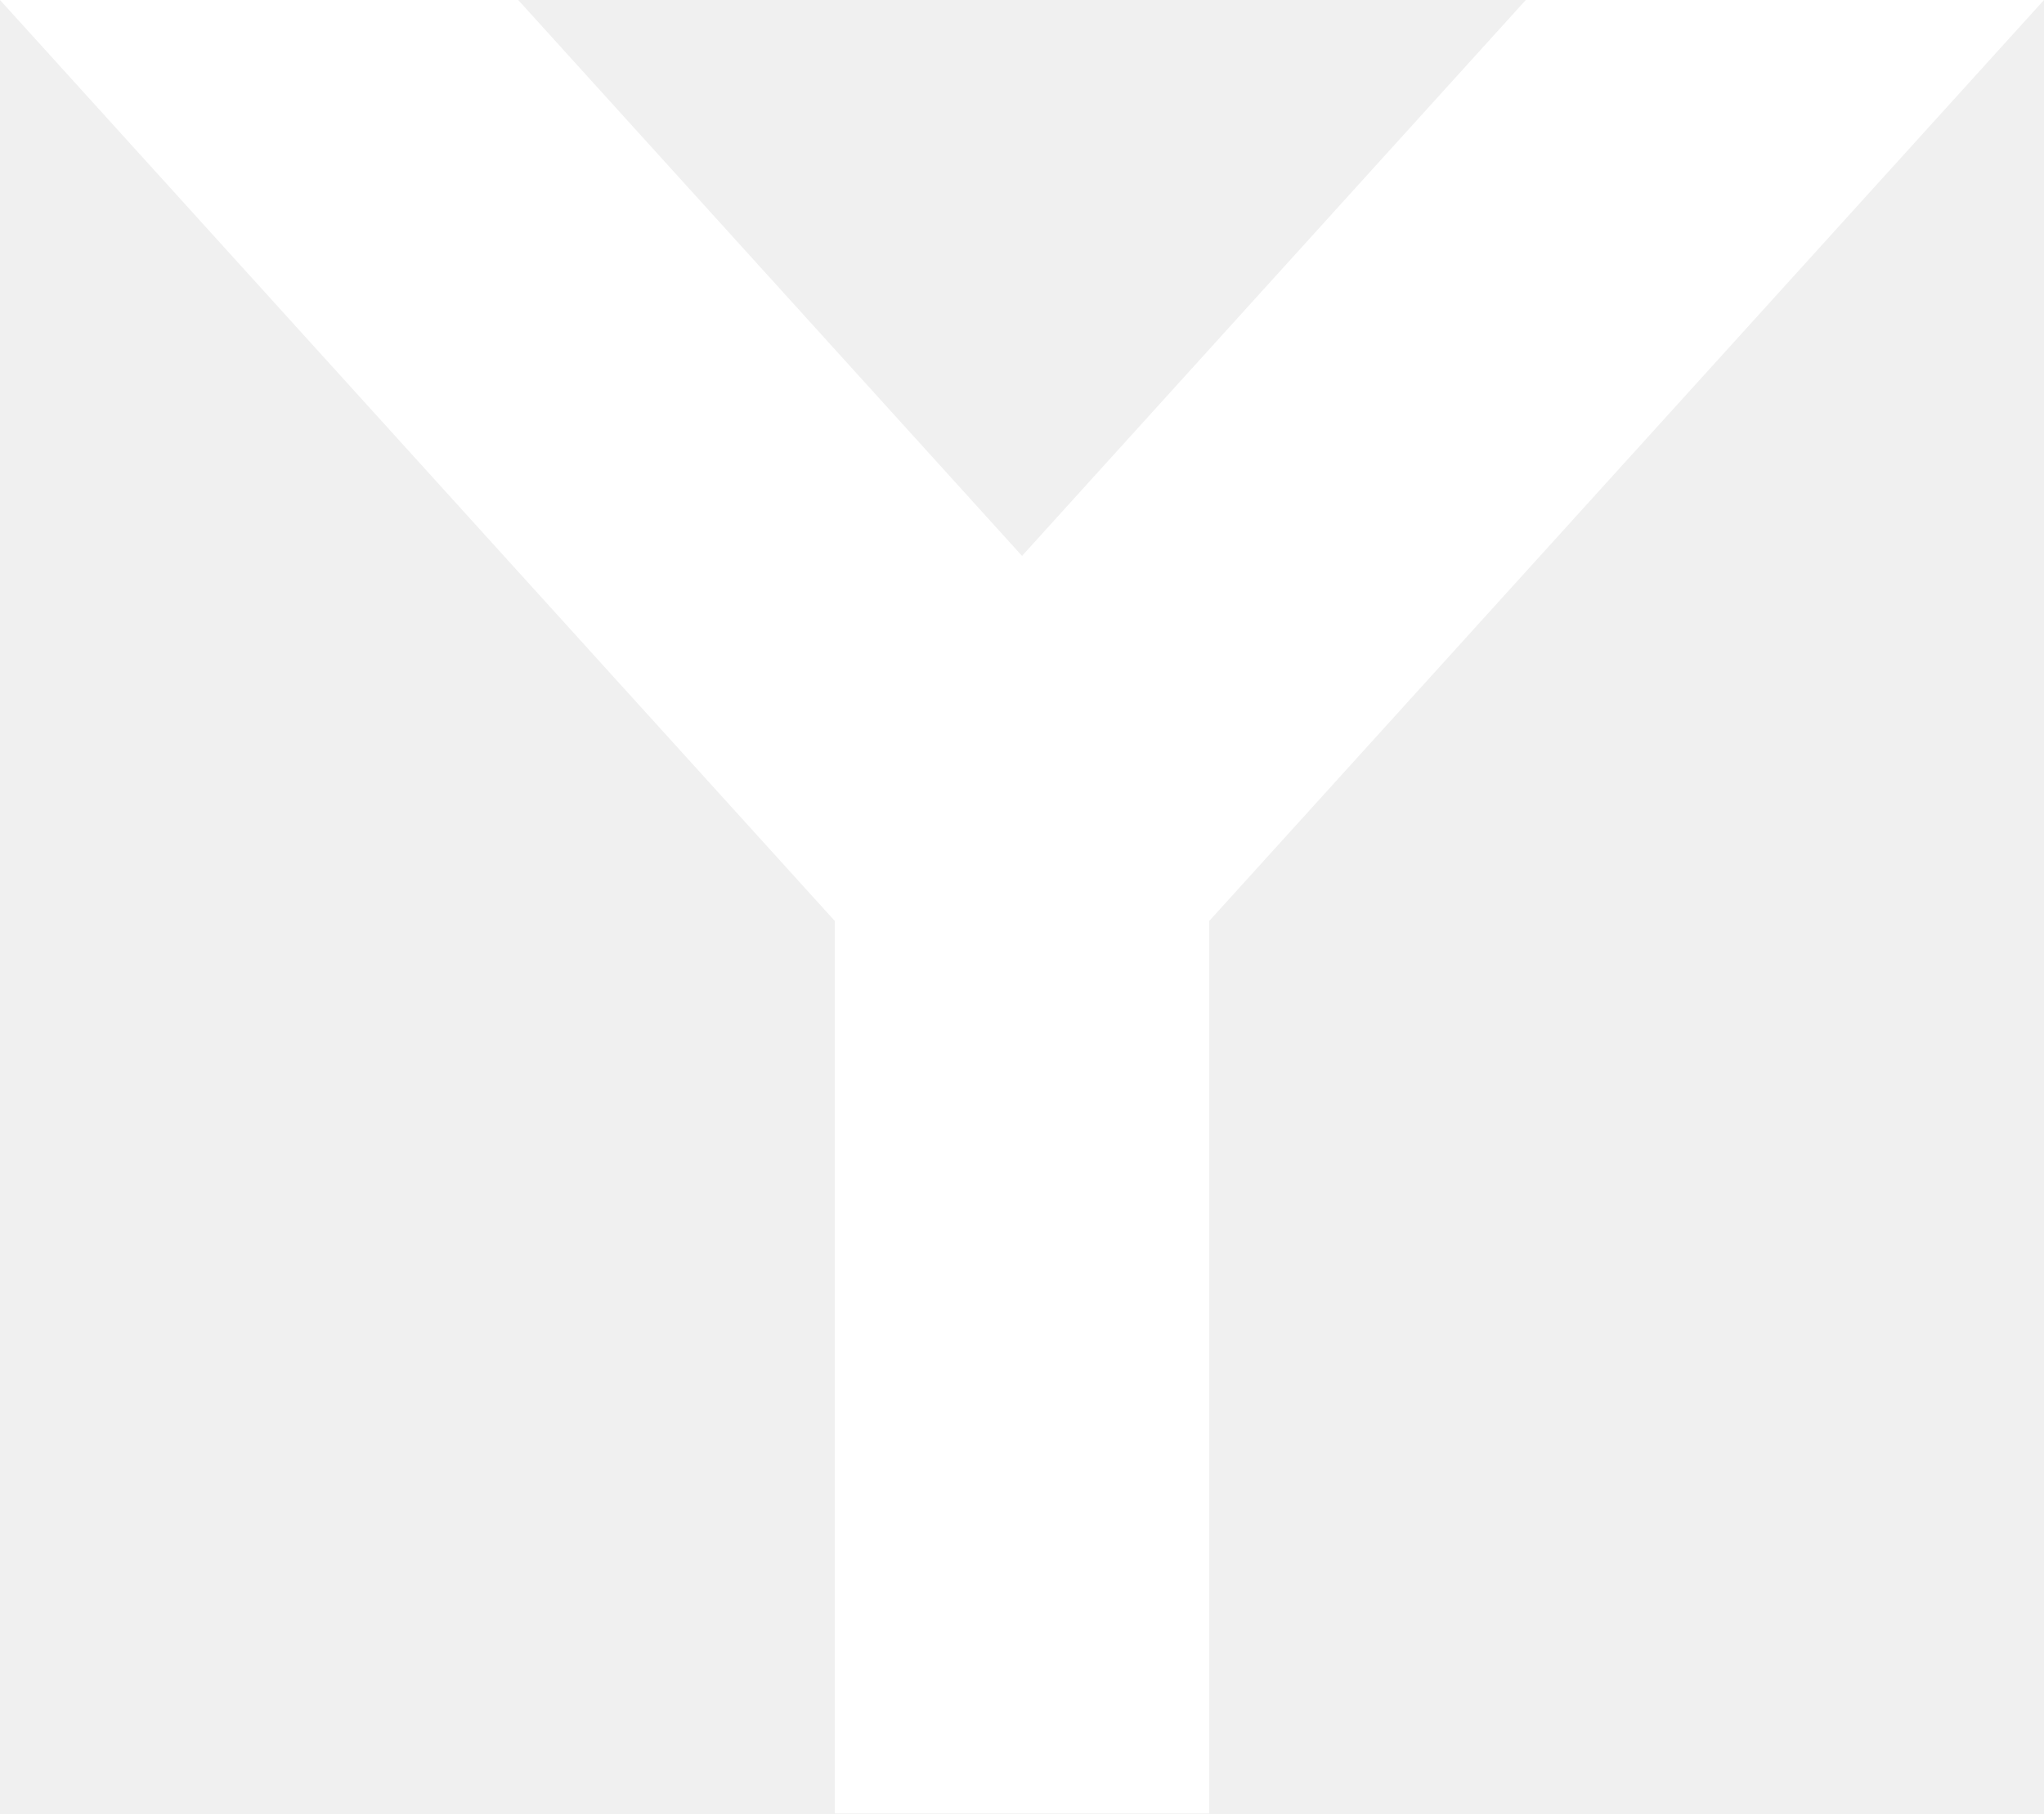
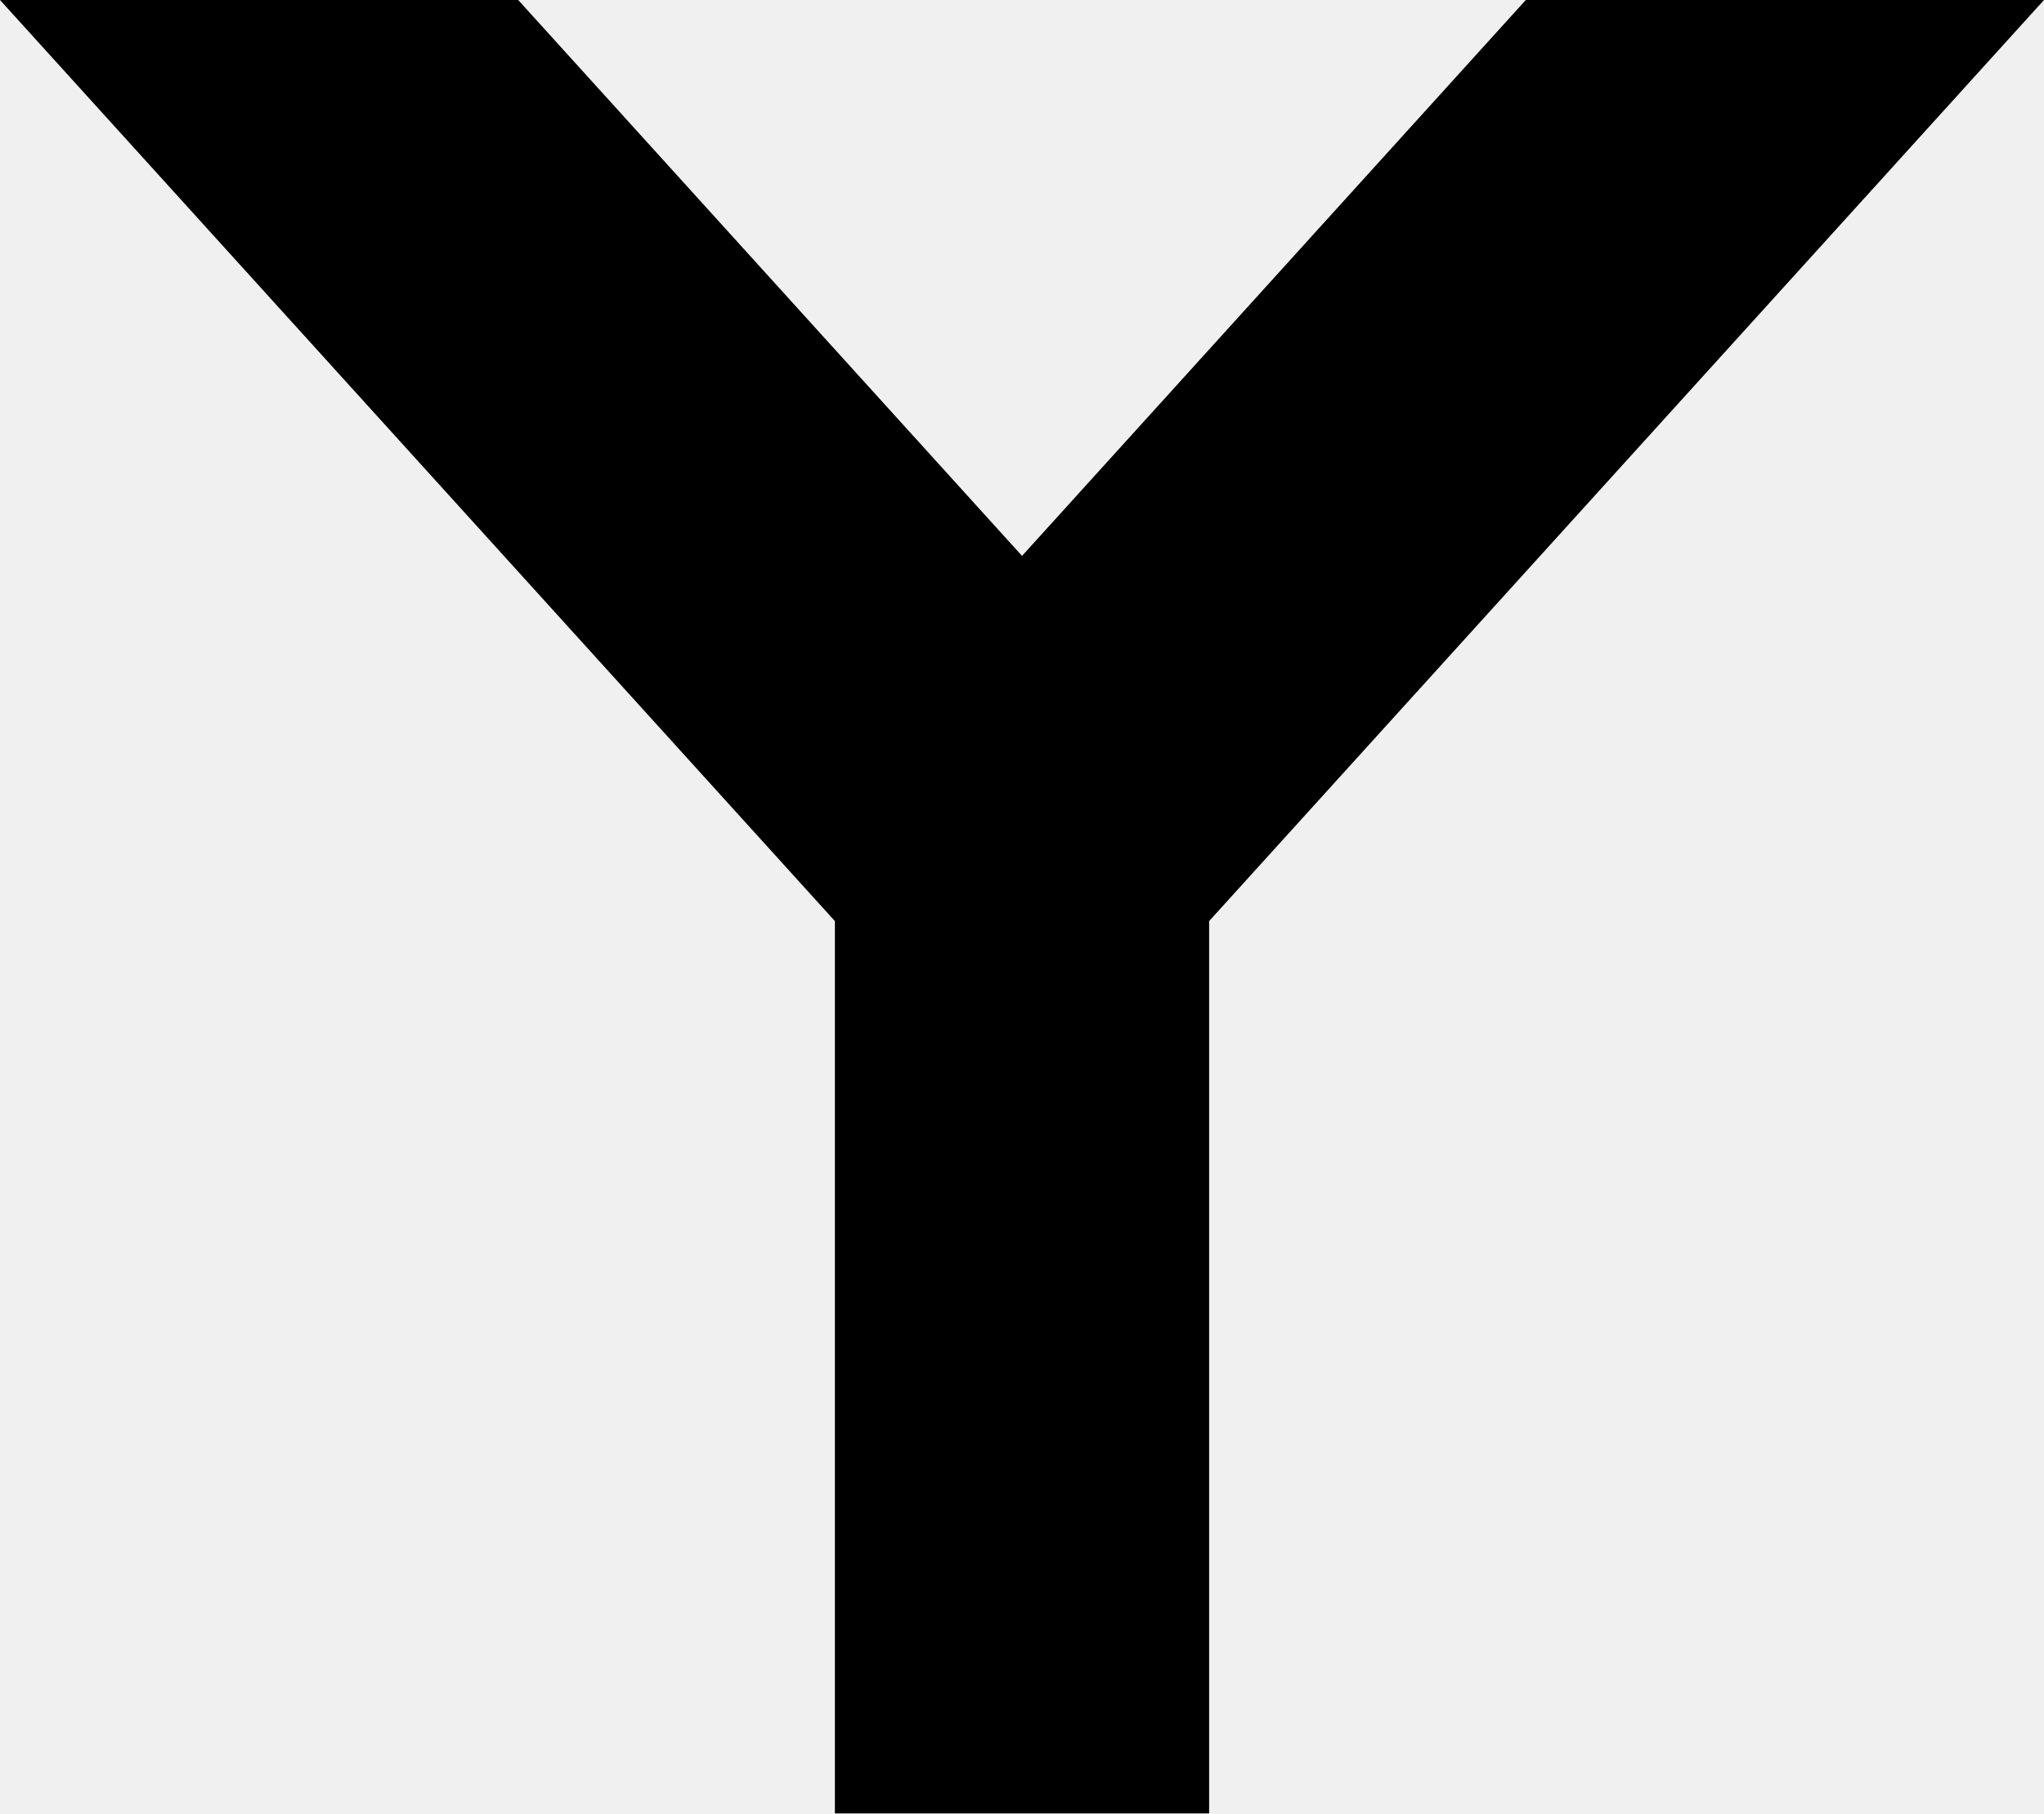
<svg xmlns="http://www.w3.org/2000/svg" width="169.05" height="150">
  <g transform="translate(-444.9991,-1350.22)">
-     <path d="     M 444.999,1350.22     L 514.05,1426.41     L 514.05,1500.219     L 545.001,1500.219     L 545.001,1426.41     L 614.049,1350.22     L 571.191,1350.22     L 529.527,1396.202     L 487.857,1350.22     L 444.999,1350.22 z    " style="     fill: #ffffff;     fill-opacity: 1;     stroke: none;     stroke-width: 6;     stroke-linecap: butt;     stroke-linejoin: round;     stroke-miterlimit: 4;     stroke-dasharray: none;     stroke-dashoffset: 3.6;     stroke-opacity: 1;    " />
+     <path d="     M 444.999,1350.22     L 514.05,1426.41     L 514.05,1500.219     L 545.001,1500.219     L 545.001,1426.41     L 614.049,1350.22     L 571.191,1350.22     L 529.527,1396.202     L 487.857,1350.22     L 444.999,1350.22 z    " />
  </g>
</svg>
